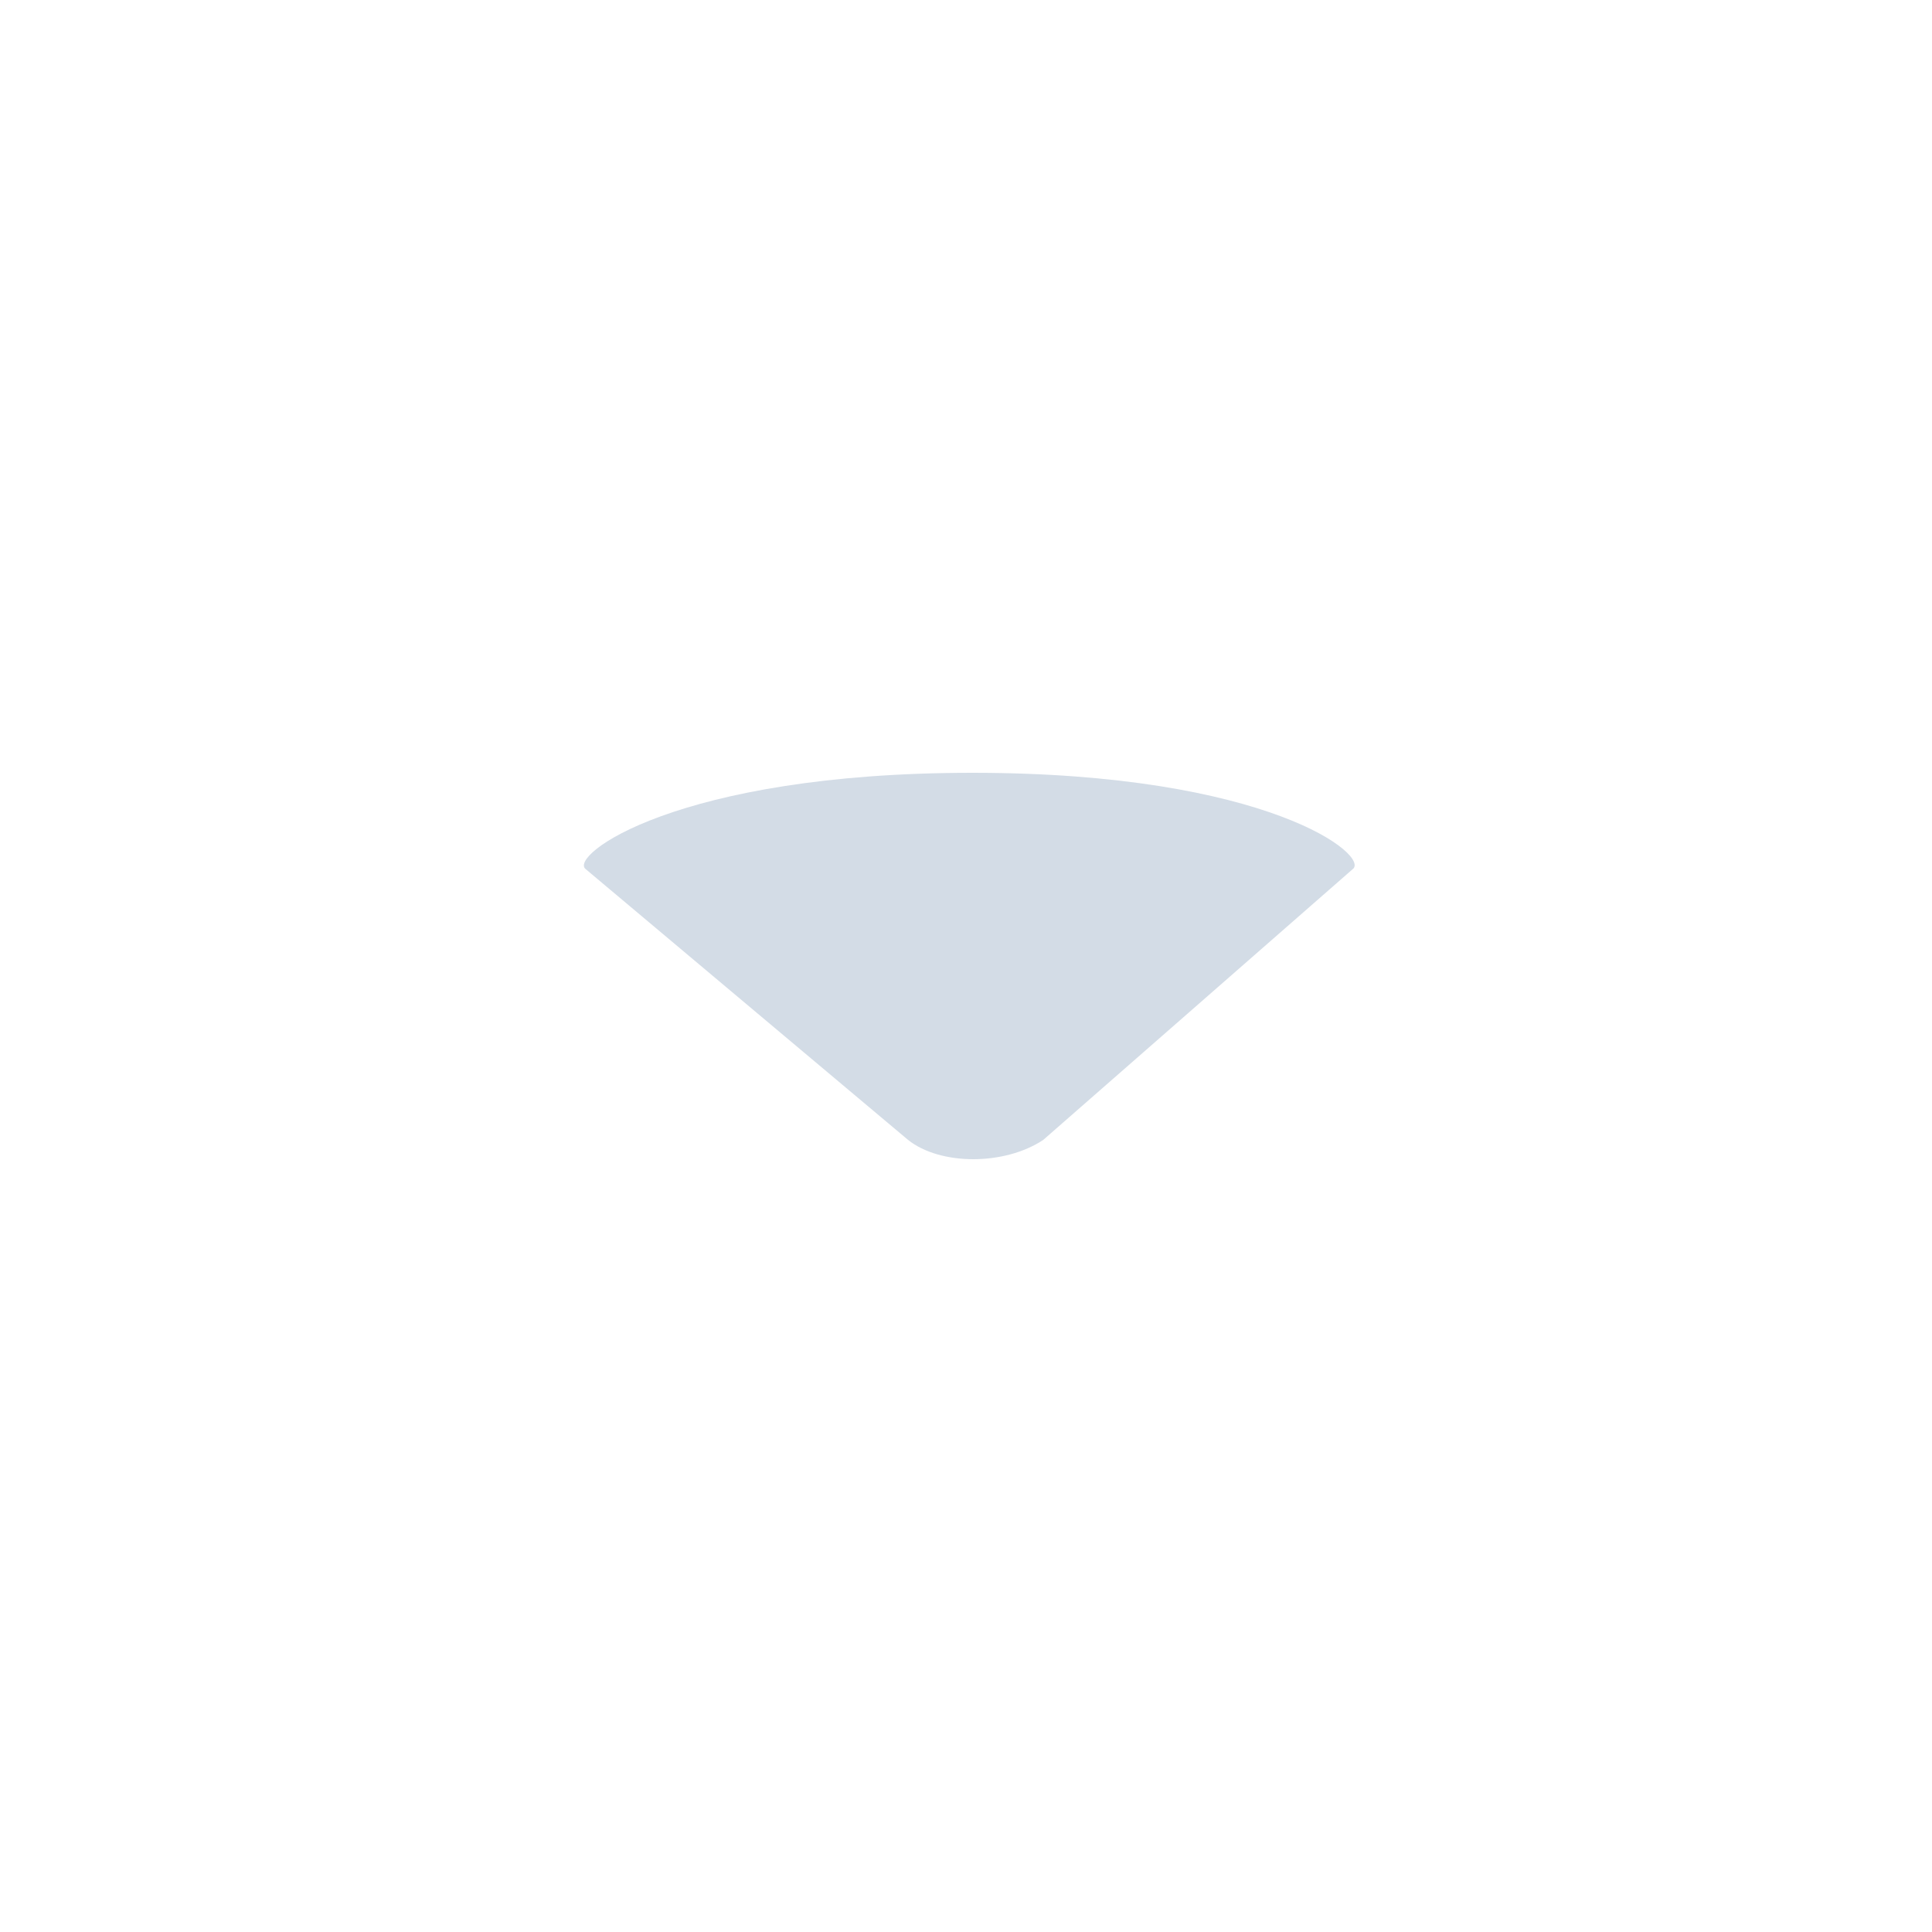
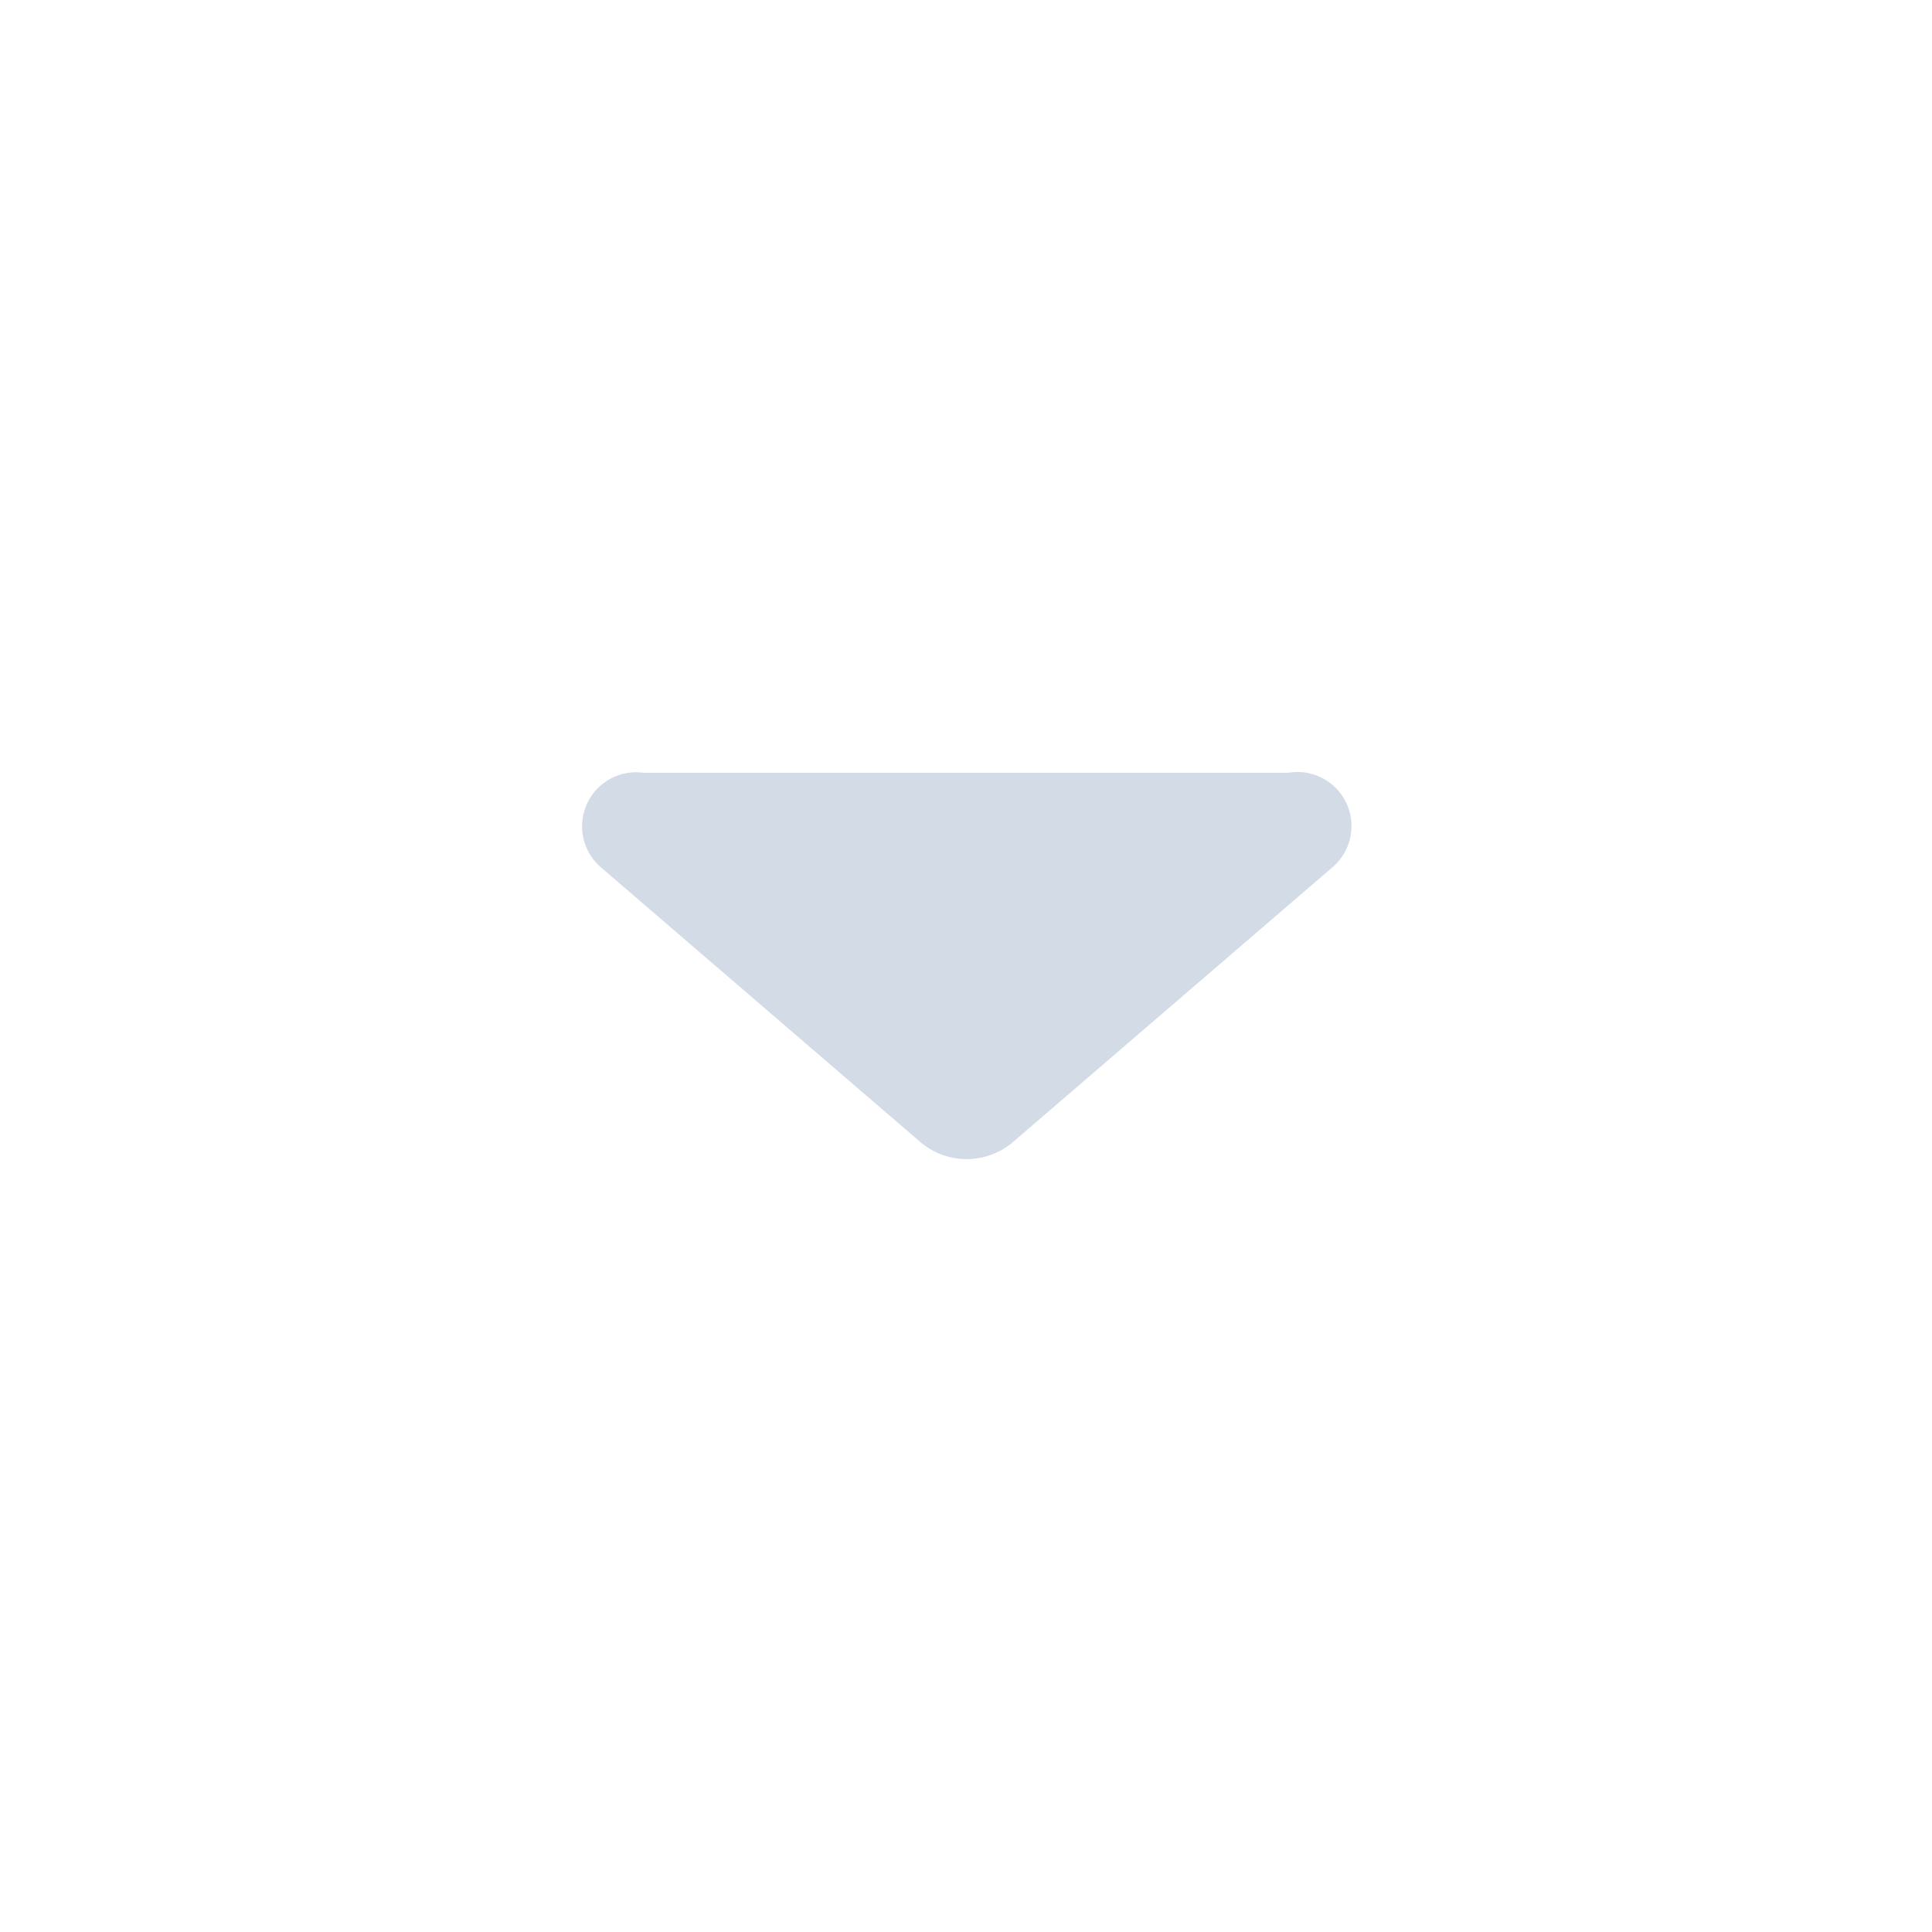
- <svg xmlns="http://www.w3.org/2000/svg" viewBox="0 0 30 30" enable-background="new 0 0 30 30">
-   <style type="text/css">.st0{fill-rule:evenodd;clip-rule:evenodd;fill:#D3DCE6;}</style>
-   <path class="st0" d="M21 13.5l-4.8 4.2c-.6.4-1.6.4-2.1 0l-5-4.2c-.3-.2 1.4-1.5 6-1.5s6.2 1.3 5.9 1.5z" />
+ <svg xmlns="http://www.w3.org/2000/svg" width="30" height="30" viewBox="0 0 30 30">
+   <path d="M20.71 13.45l-5 4.3a1.11 1.11 0 0 1-1.4 0l-5-4.3a.84.84 0 0 1 .69-1.45h10a.84.84 0 0 1 .71 1.45z" fill="#d3dce6" />
</svg>
